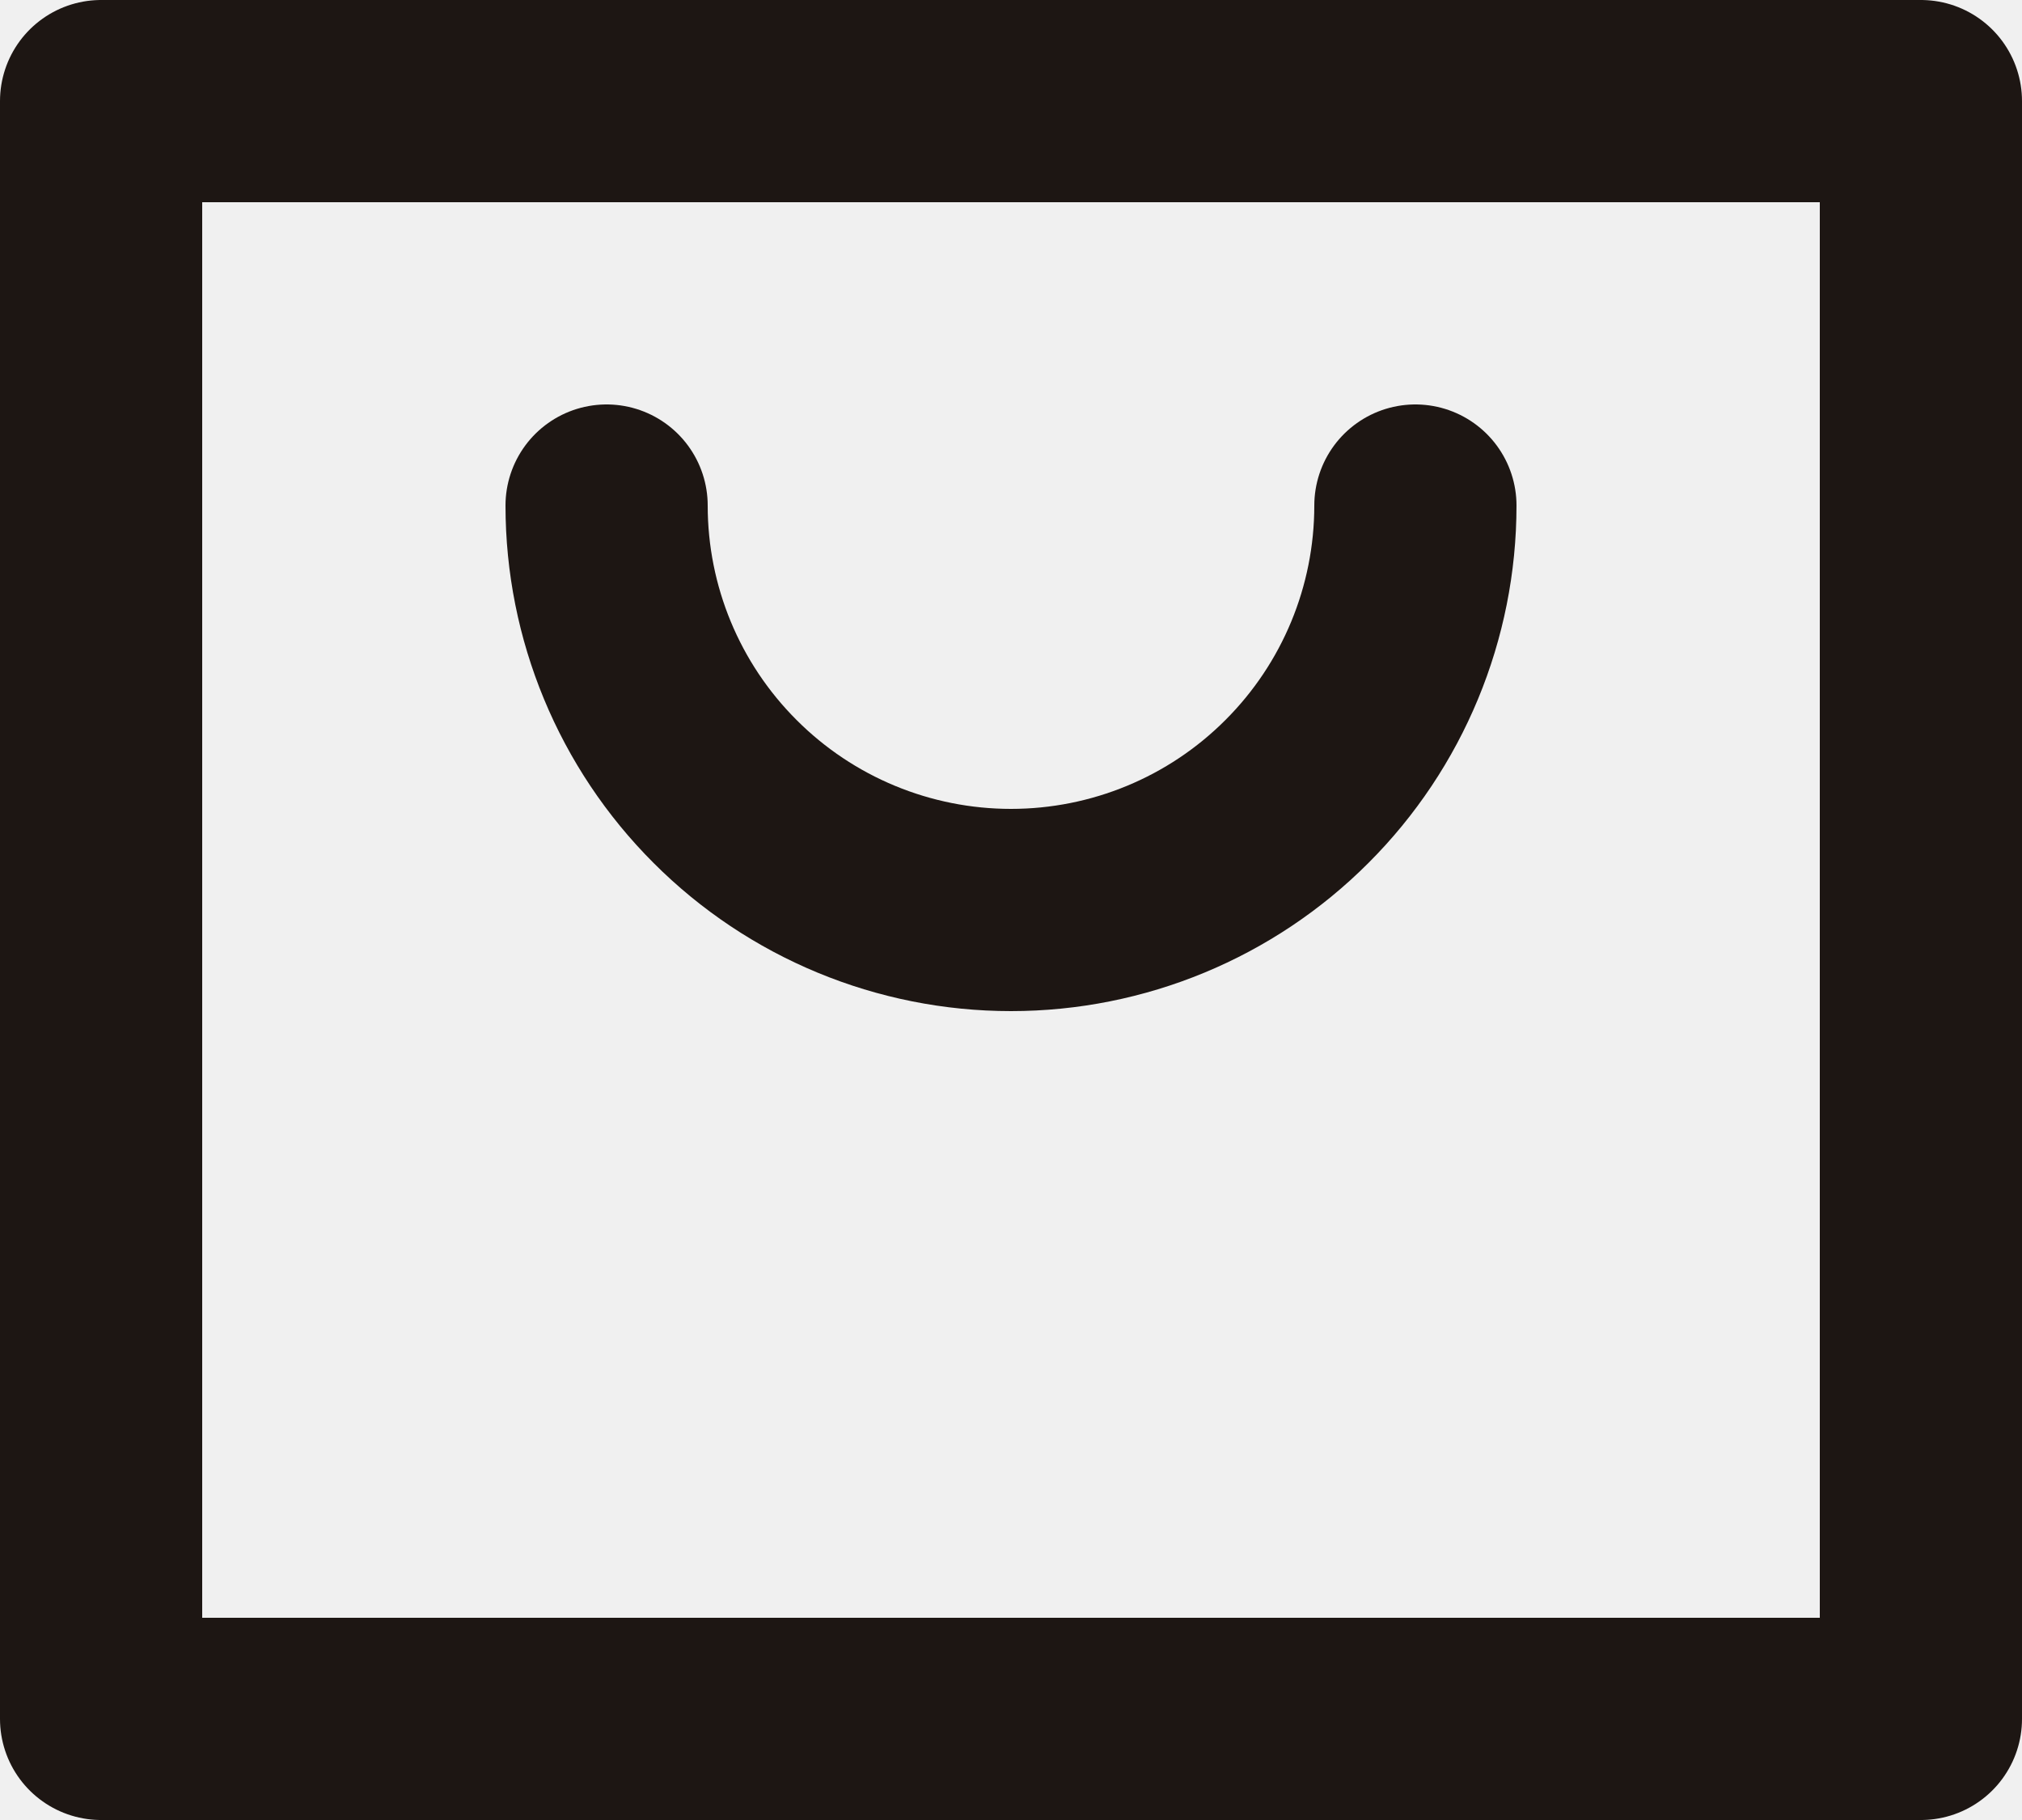
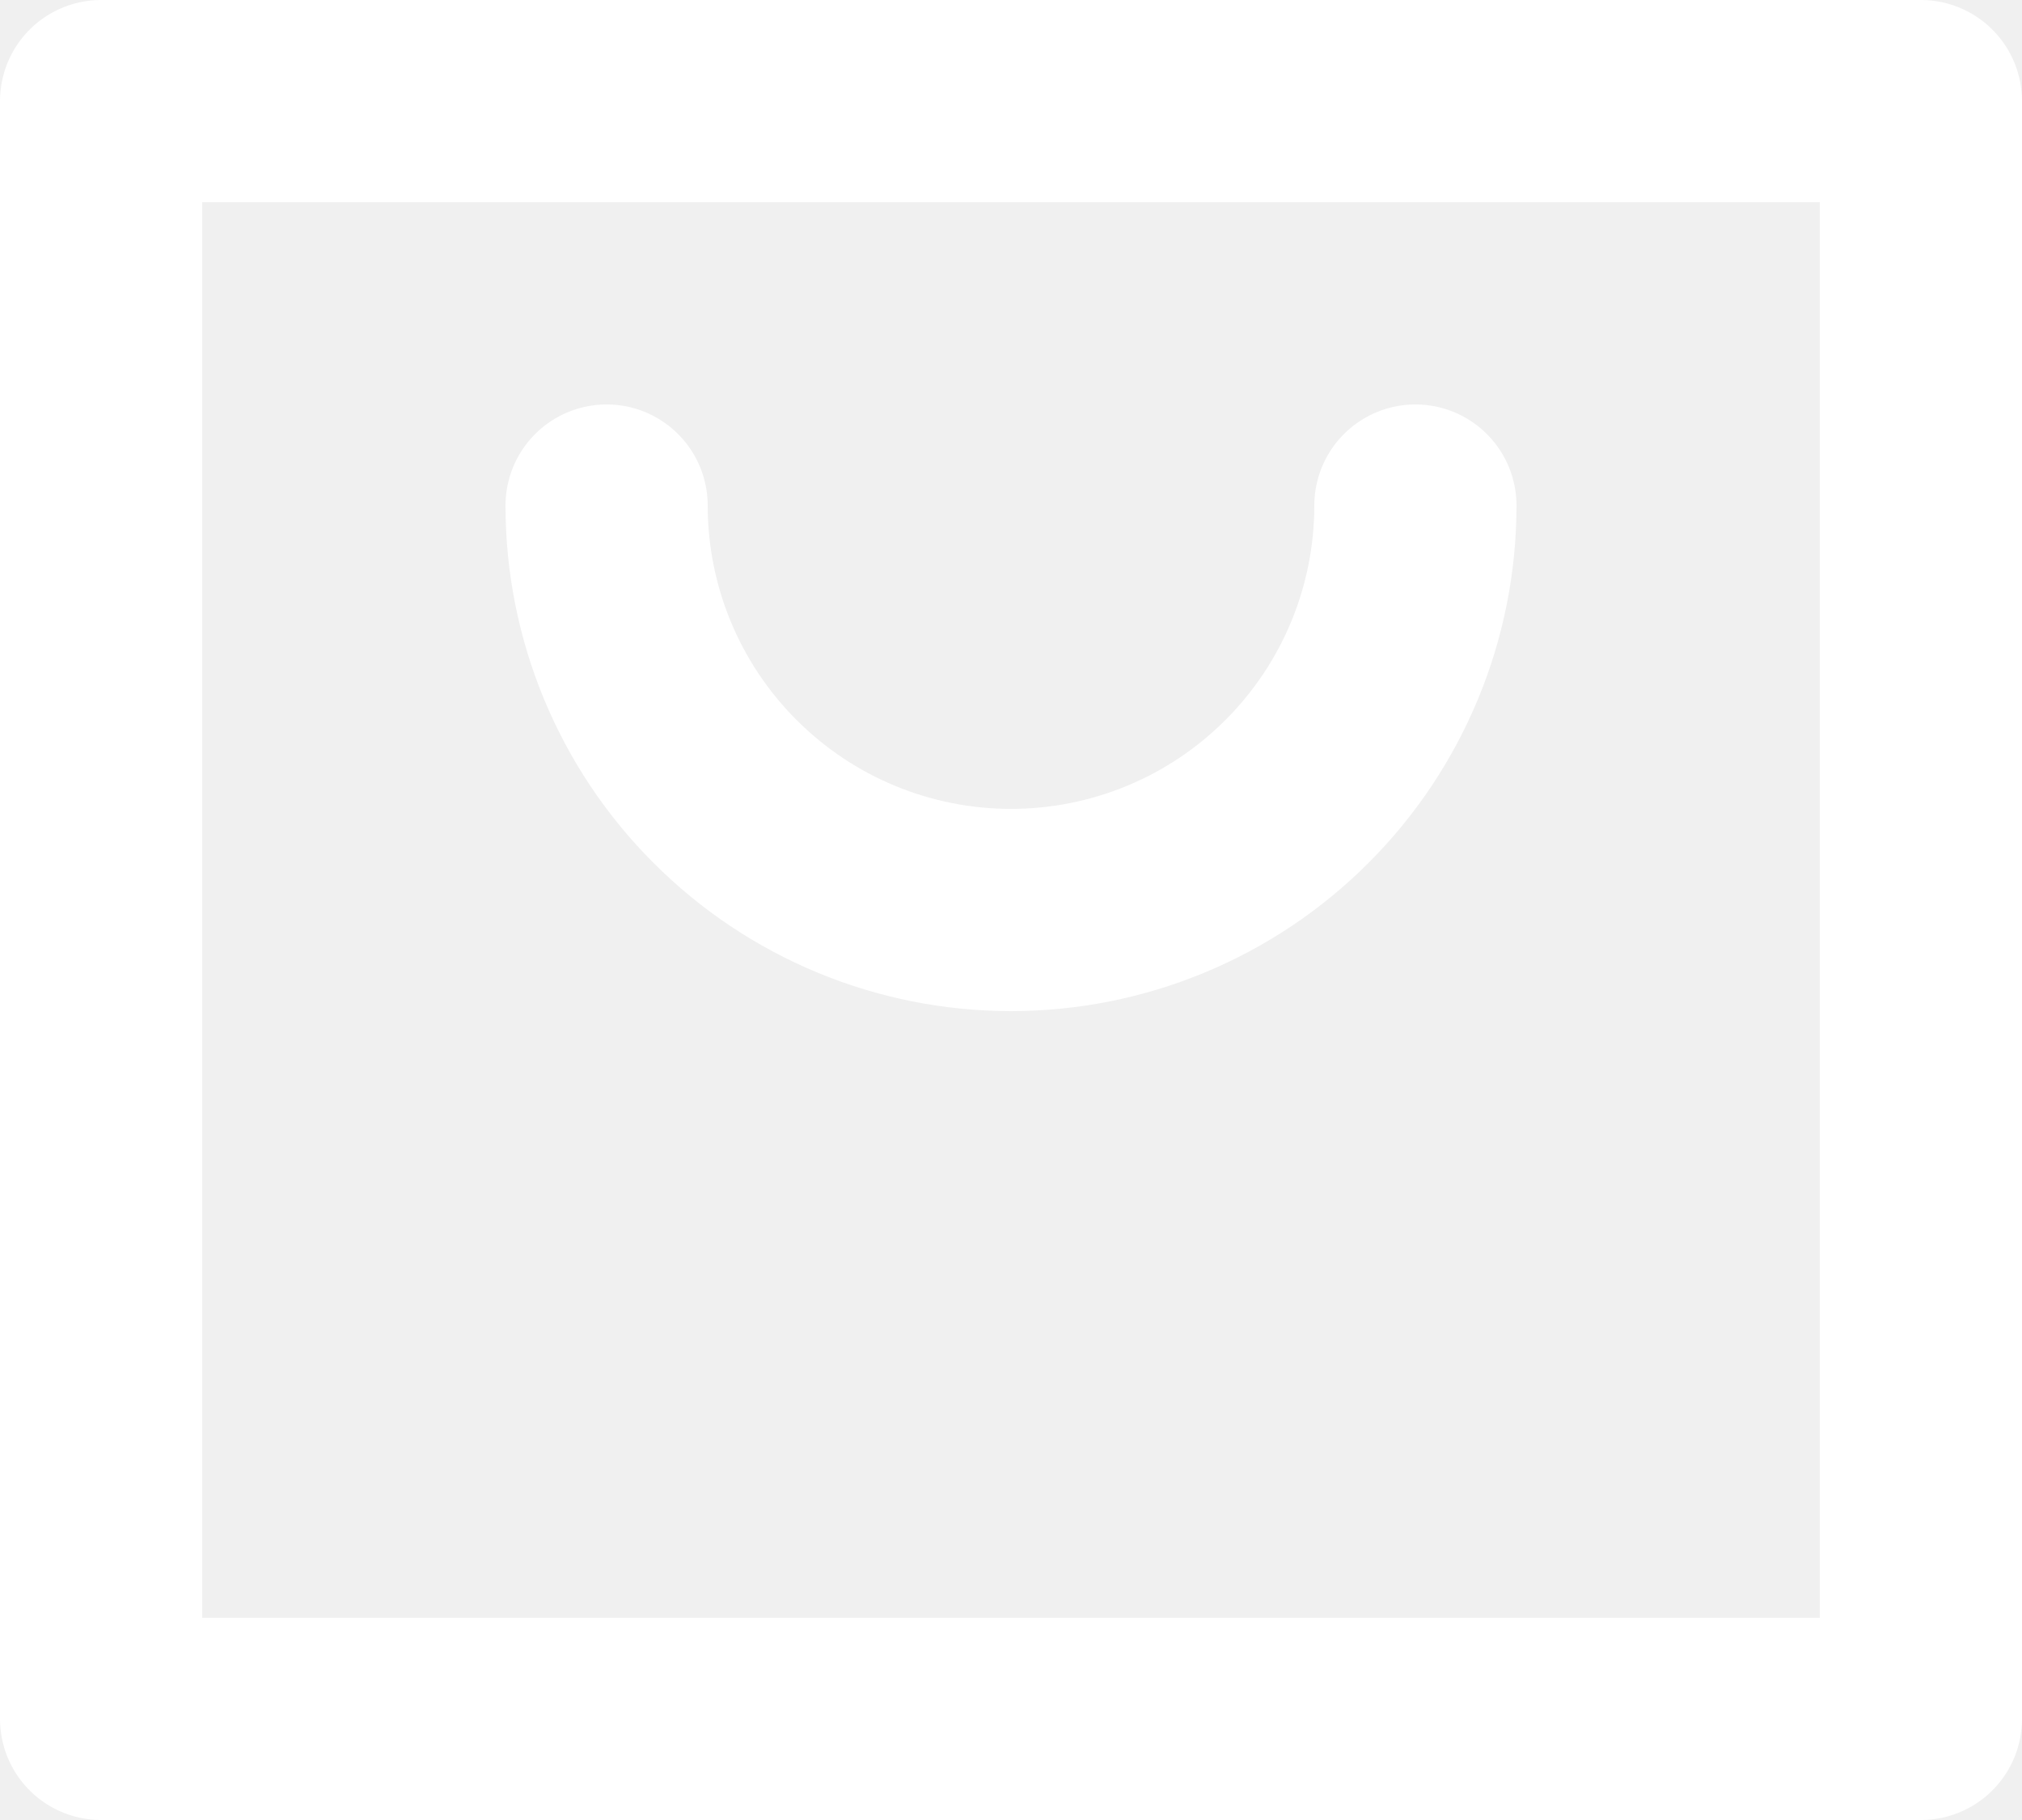
<svg xmlns="http://www.w3.org/2000/svg" width="20" height="18" viewBox="0 0 20 18" fill="none">
-   <path d="M14 5C14 6.061 13.579 7.078 12.828 7.828C12.078 8.579 11.061 9 10 9C8.939 9 7.922 8.579 7.172 7.828C6.421 7.078 6 6.061 6 5M1 1H19V17H1V1Z" stroke="#1D1613" stroke-width="2" stroke-linecap="round" stroke-linejoin="round" />
+   <path d="M14 5C14 6.061 13.579 7.078 12.828 7.828C12.078 8.579 11.061 9 10 9C8.939 9 7.922 8.579 7.172 7.828C6.421 7.078 6 6.061 6 5M1 1H19V17H1V1Z" stroke="white" stroke-width="2" stroke-linecap="round" stroke-linejoin="round" />
</svg>
